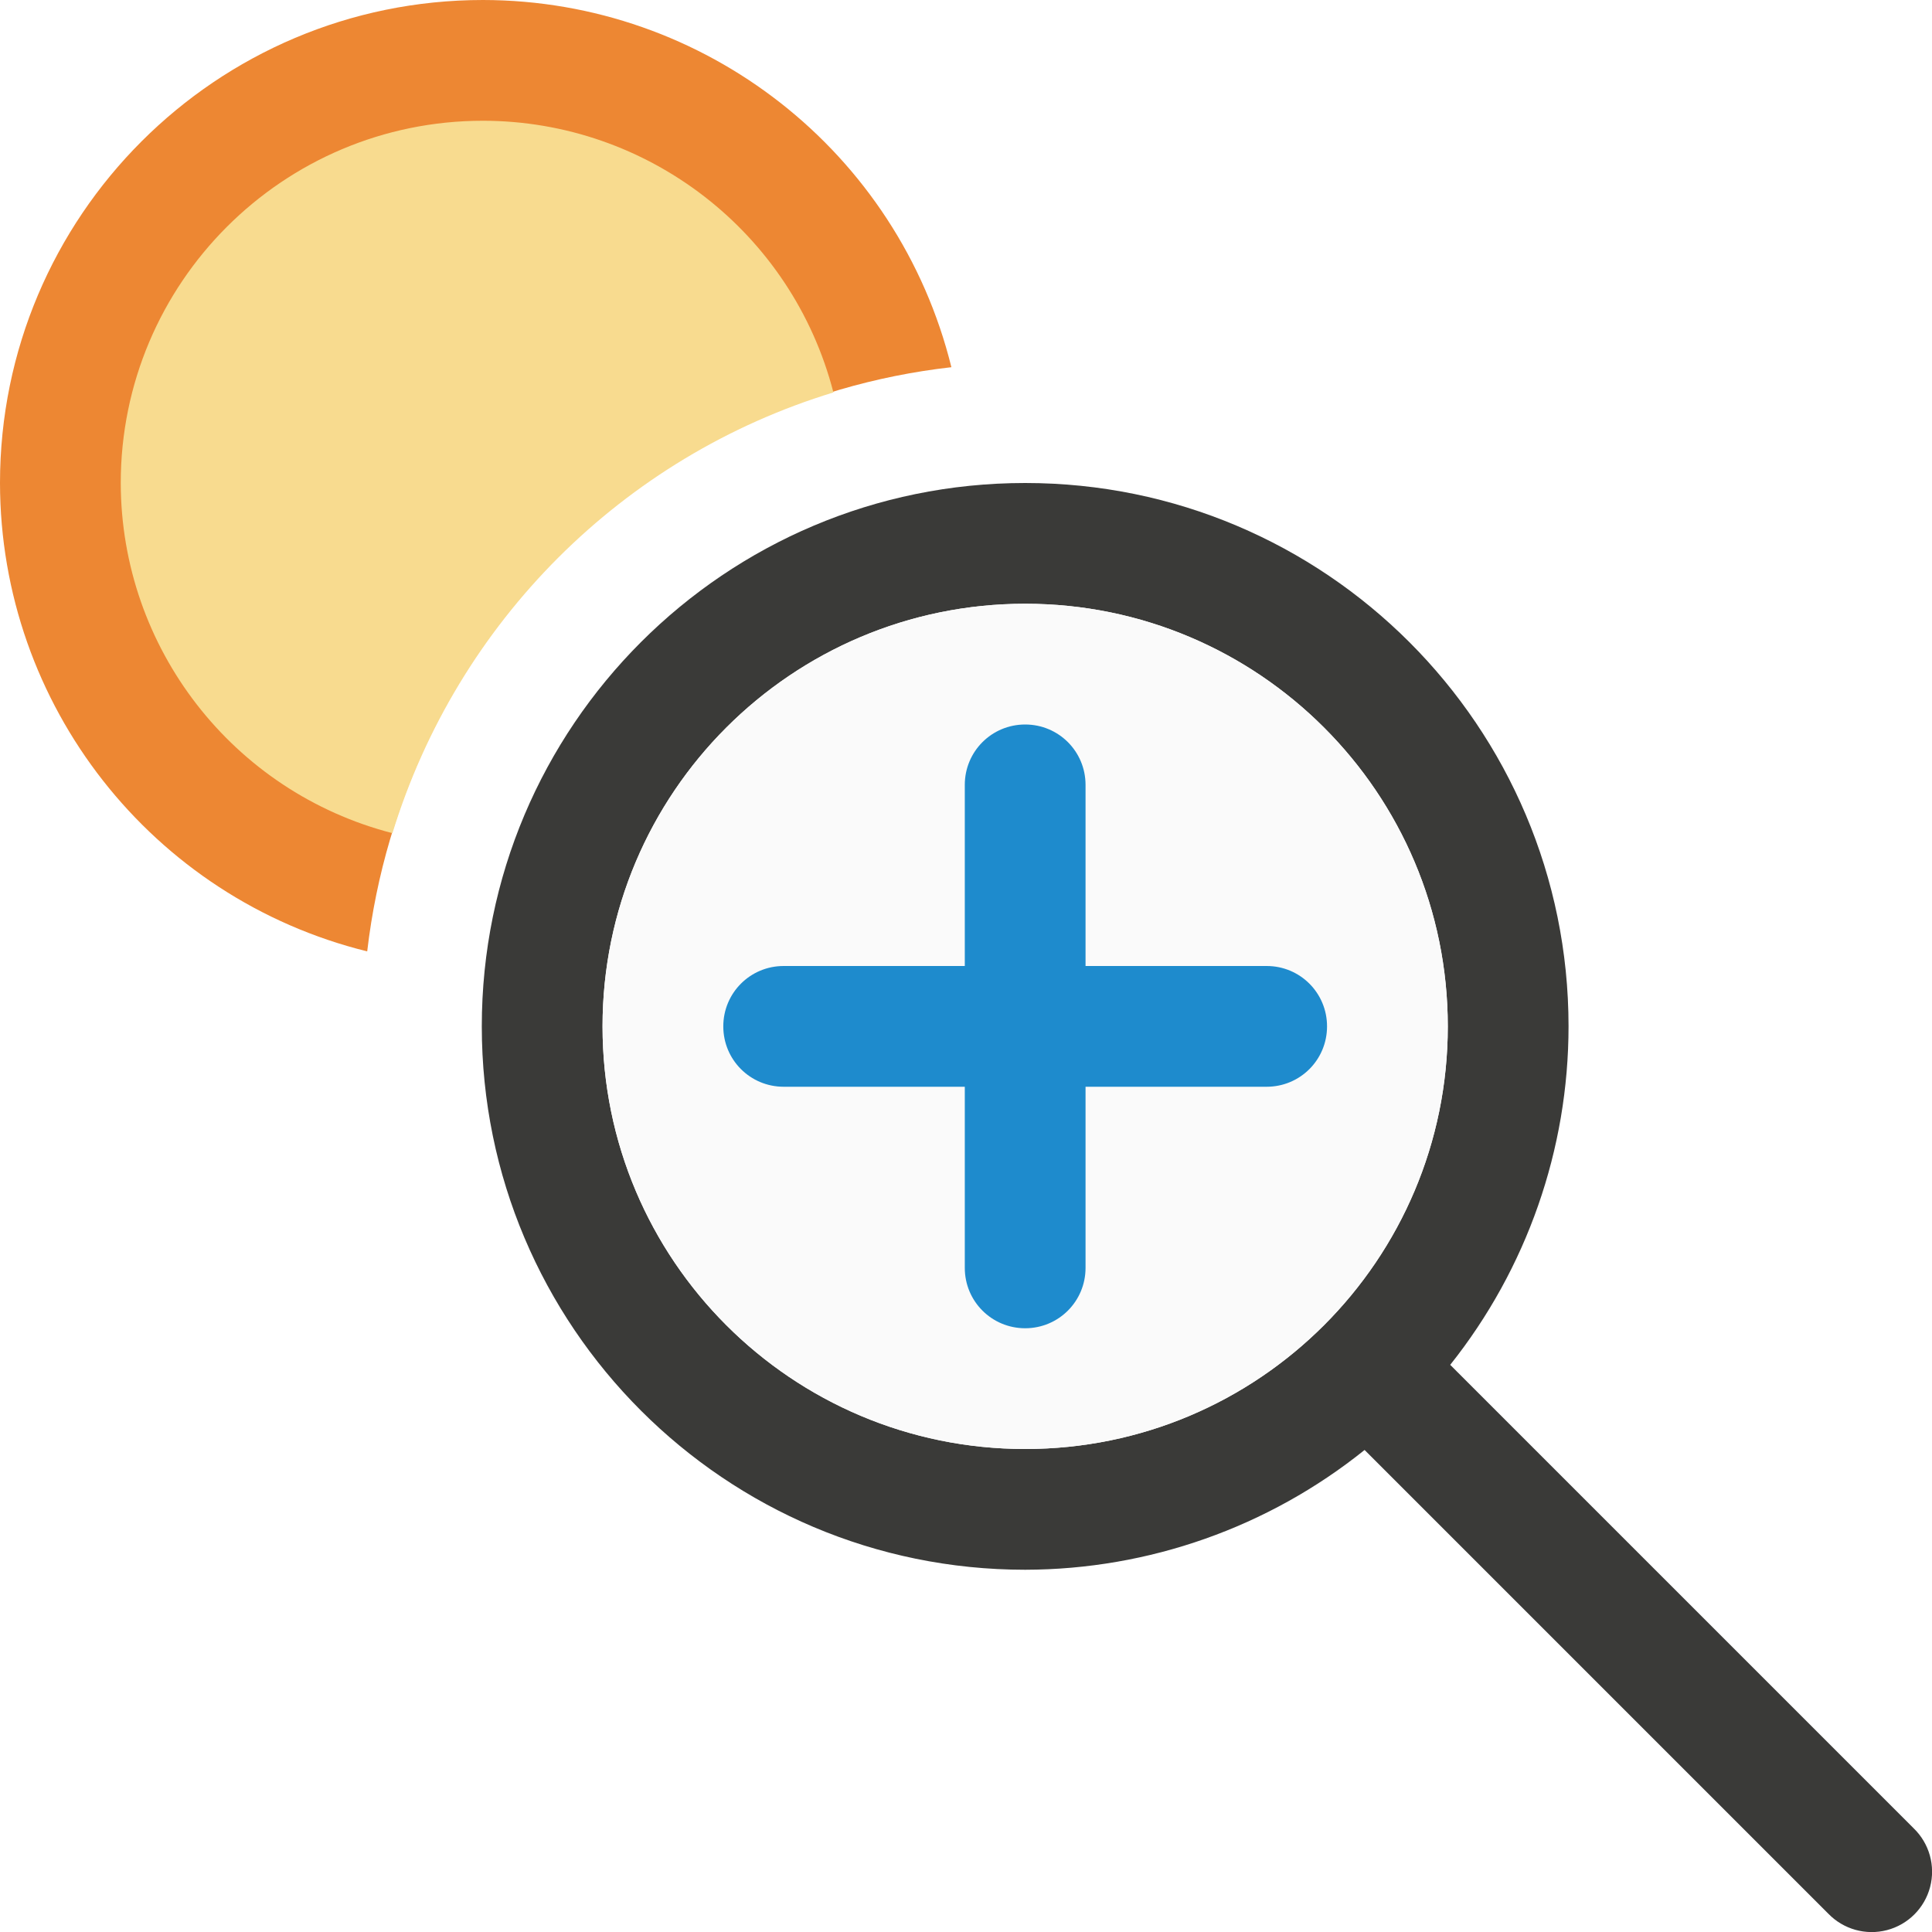
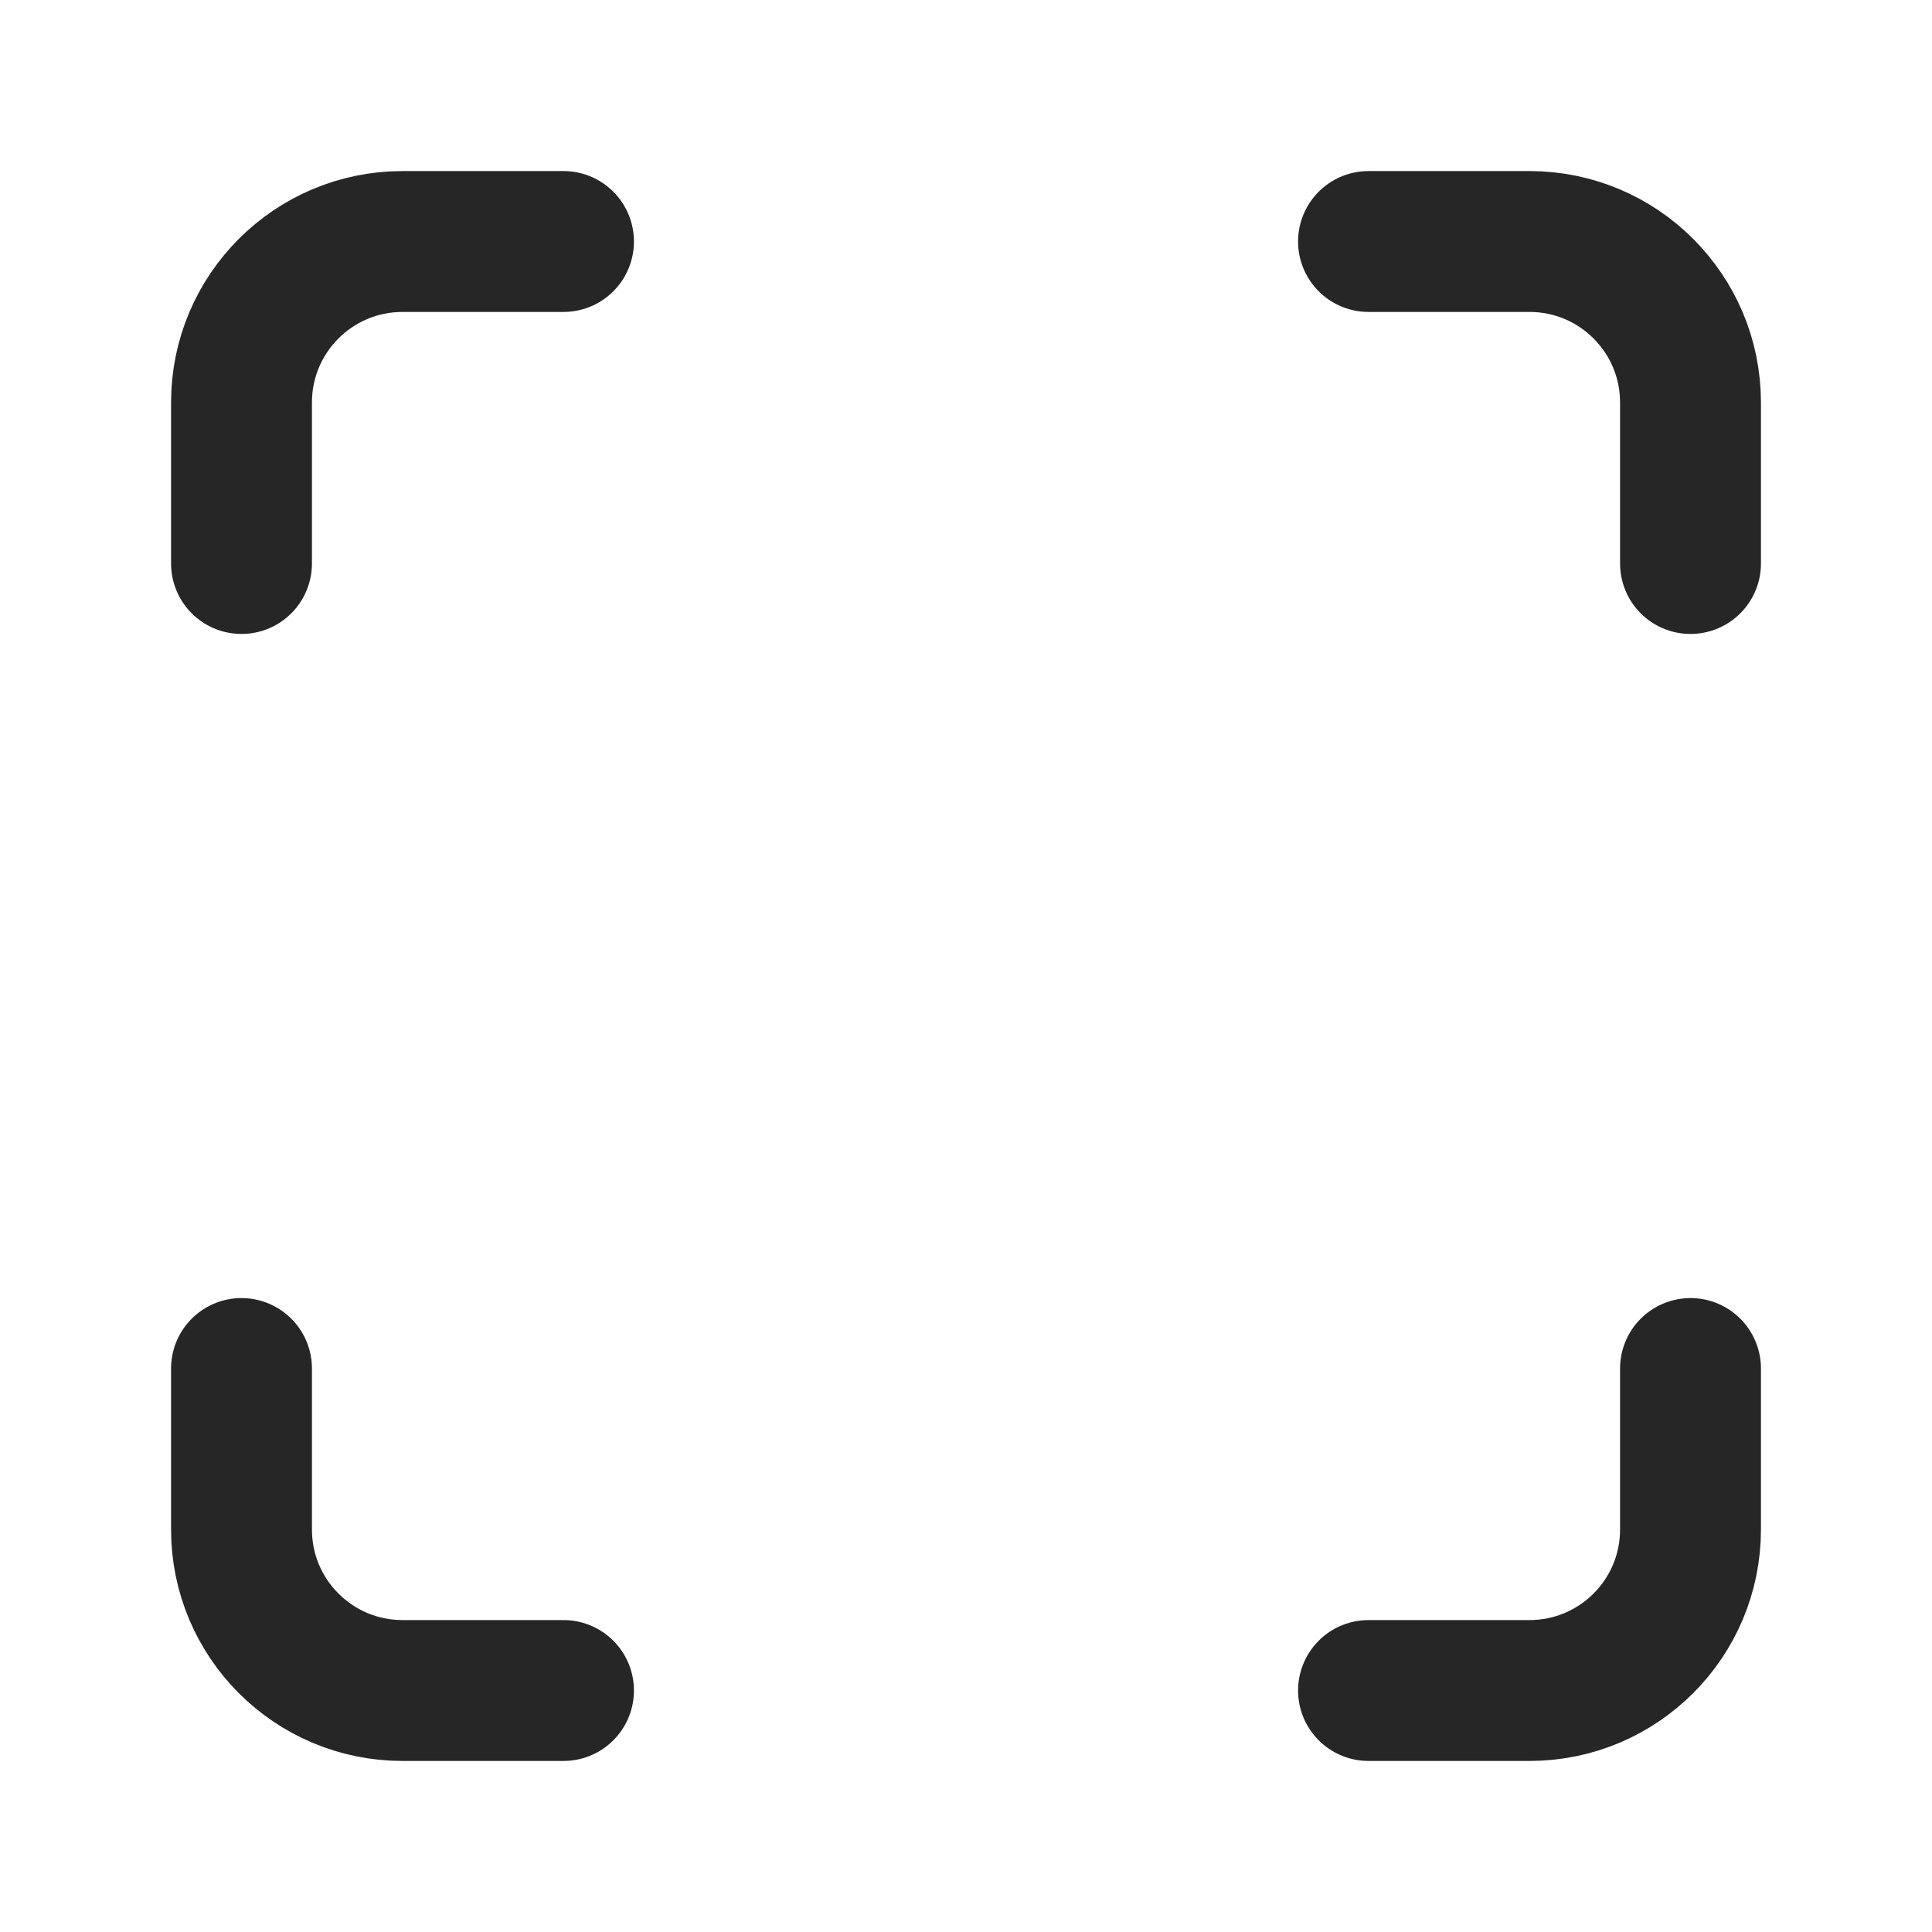
- <svg xmlns="http://www.w3.org/2000/svg" viewBox="0 0 16 16">/&amp;amp;gt;<path d="m4 0a4 4 0 0 0 -4 4 4 4 0 0 0 3.041 3.879 5.491 5.515 0 0 1 4.838-4.838 4 4 0 0 0 -3.879-3.041z" fill="#ed8733" />
-   <path d="m8.49 4a4.5 4.5 0 0 0 -4.5 4.5 4.5 4.5 0 0 0 4.5 4.5 4.5 4.5 0 0 0 2.811-.992l3.84 3.84a.5.5 0 1 0 .707-.707l-3.838-3.838a4.5 4.5 0 0 0 .98-2.803 4.5 4.5 0 0 0 -4.5-4.5zm0 1a3.5 3.5 0 0 1 3.5 3.5 3.5 3.5 0 0 1 -3.5 3.5 3.5 3.5 0 0 1 -3.5-3.5 3.5 3.5 0 0 1 3.5-3.5z" fill="#3a3a38" />
-   <path d="m8.49 5a3.5 3.5 0 0 0 -3.5 3.5 3.5 3.5 0 0 0 3.5 3.5 3.5 3.5 0 0 0 3.5-3.5 3.5 3.5 0 0 0 -3.5-3.5z" fill="#fafafa" />
-   <path d="m8.49 6c-.277 0-.5.223-.5.5v1.5h-1.5c-.277 0-.5.223-.5.5s.223.5.5.5h1.5v1.5c0 .277.223.5.5.5s.5-.223.5-.5v-1.5h1.5c.277 0 .5-.223.5-.5s-.223-.5-.5-.5h-1.5v-1.5c0-.277-.223-.5-.5-.5z" fill="#1e8bcd" />
-   <path d="m4 1a3 3 0 0 0 -3 3 3 3 0 0 0 2.25 2.9 5.491 5.515 0 0 1 3.652-3.65 3 3 0 0 0 -2.902-2.25z" fill="#f8db8f" />
+ <svg xmlns="http://www.w3.org/2000/svg" width="16" height="16" viewBox="0 0 16 16">
+   <g transform="translate(0 0) scale(0.66667)" fill="none" stroke="#262626" stroke-width="1.75" stroke-linecap="round" stroke-linejoin="round">
+     <path d="M3 7V5a2 2 0 0 1 2-2h2" />
+     <path d="M17 3h2a2 2 0 0 1 2 2v2" />
+     <path d="M21 17v2a2 2 0 0 1-2 2h-2" />
+     <path d="M7 21H5a2 2 0 0 1-2-2v-2" />
+   </g>
</svg>
